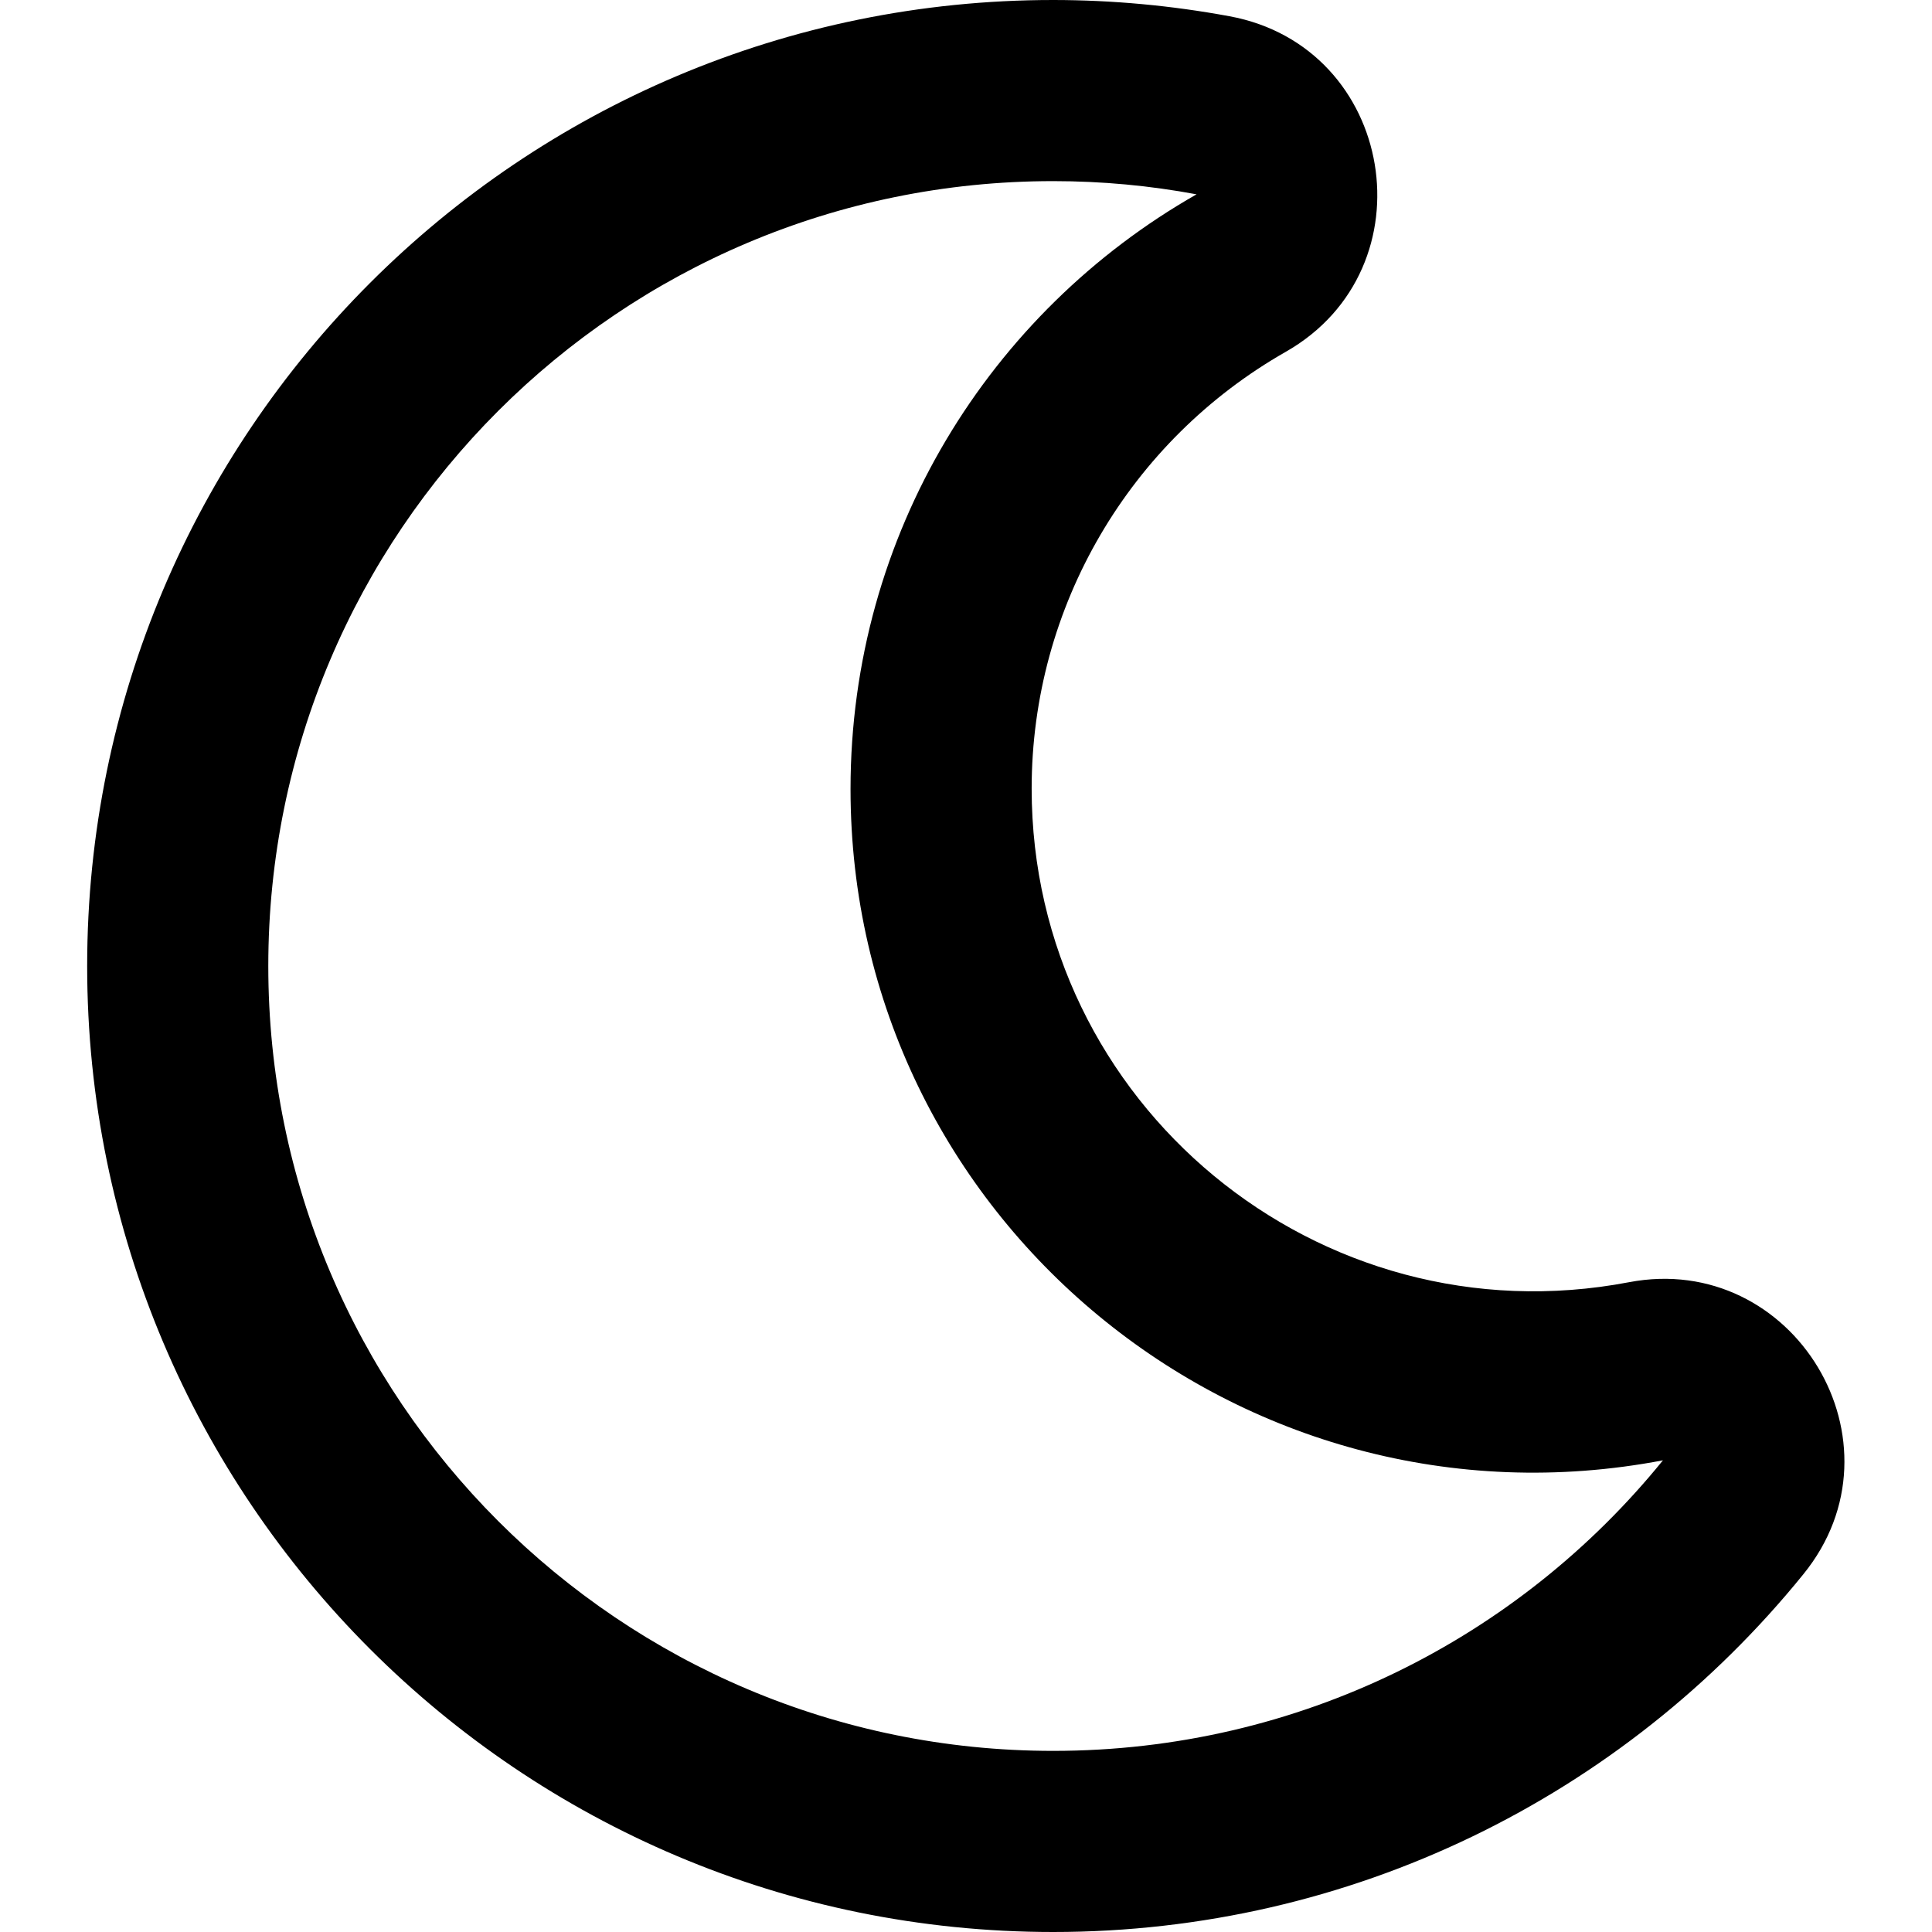
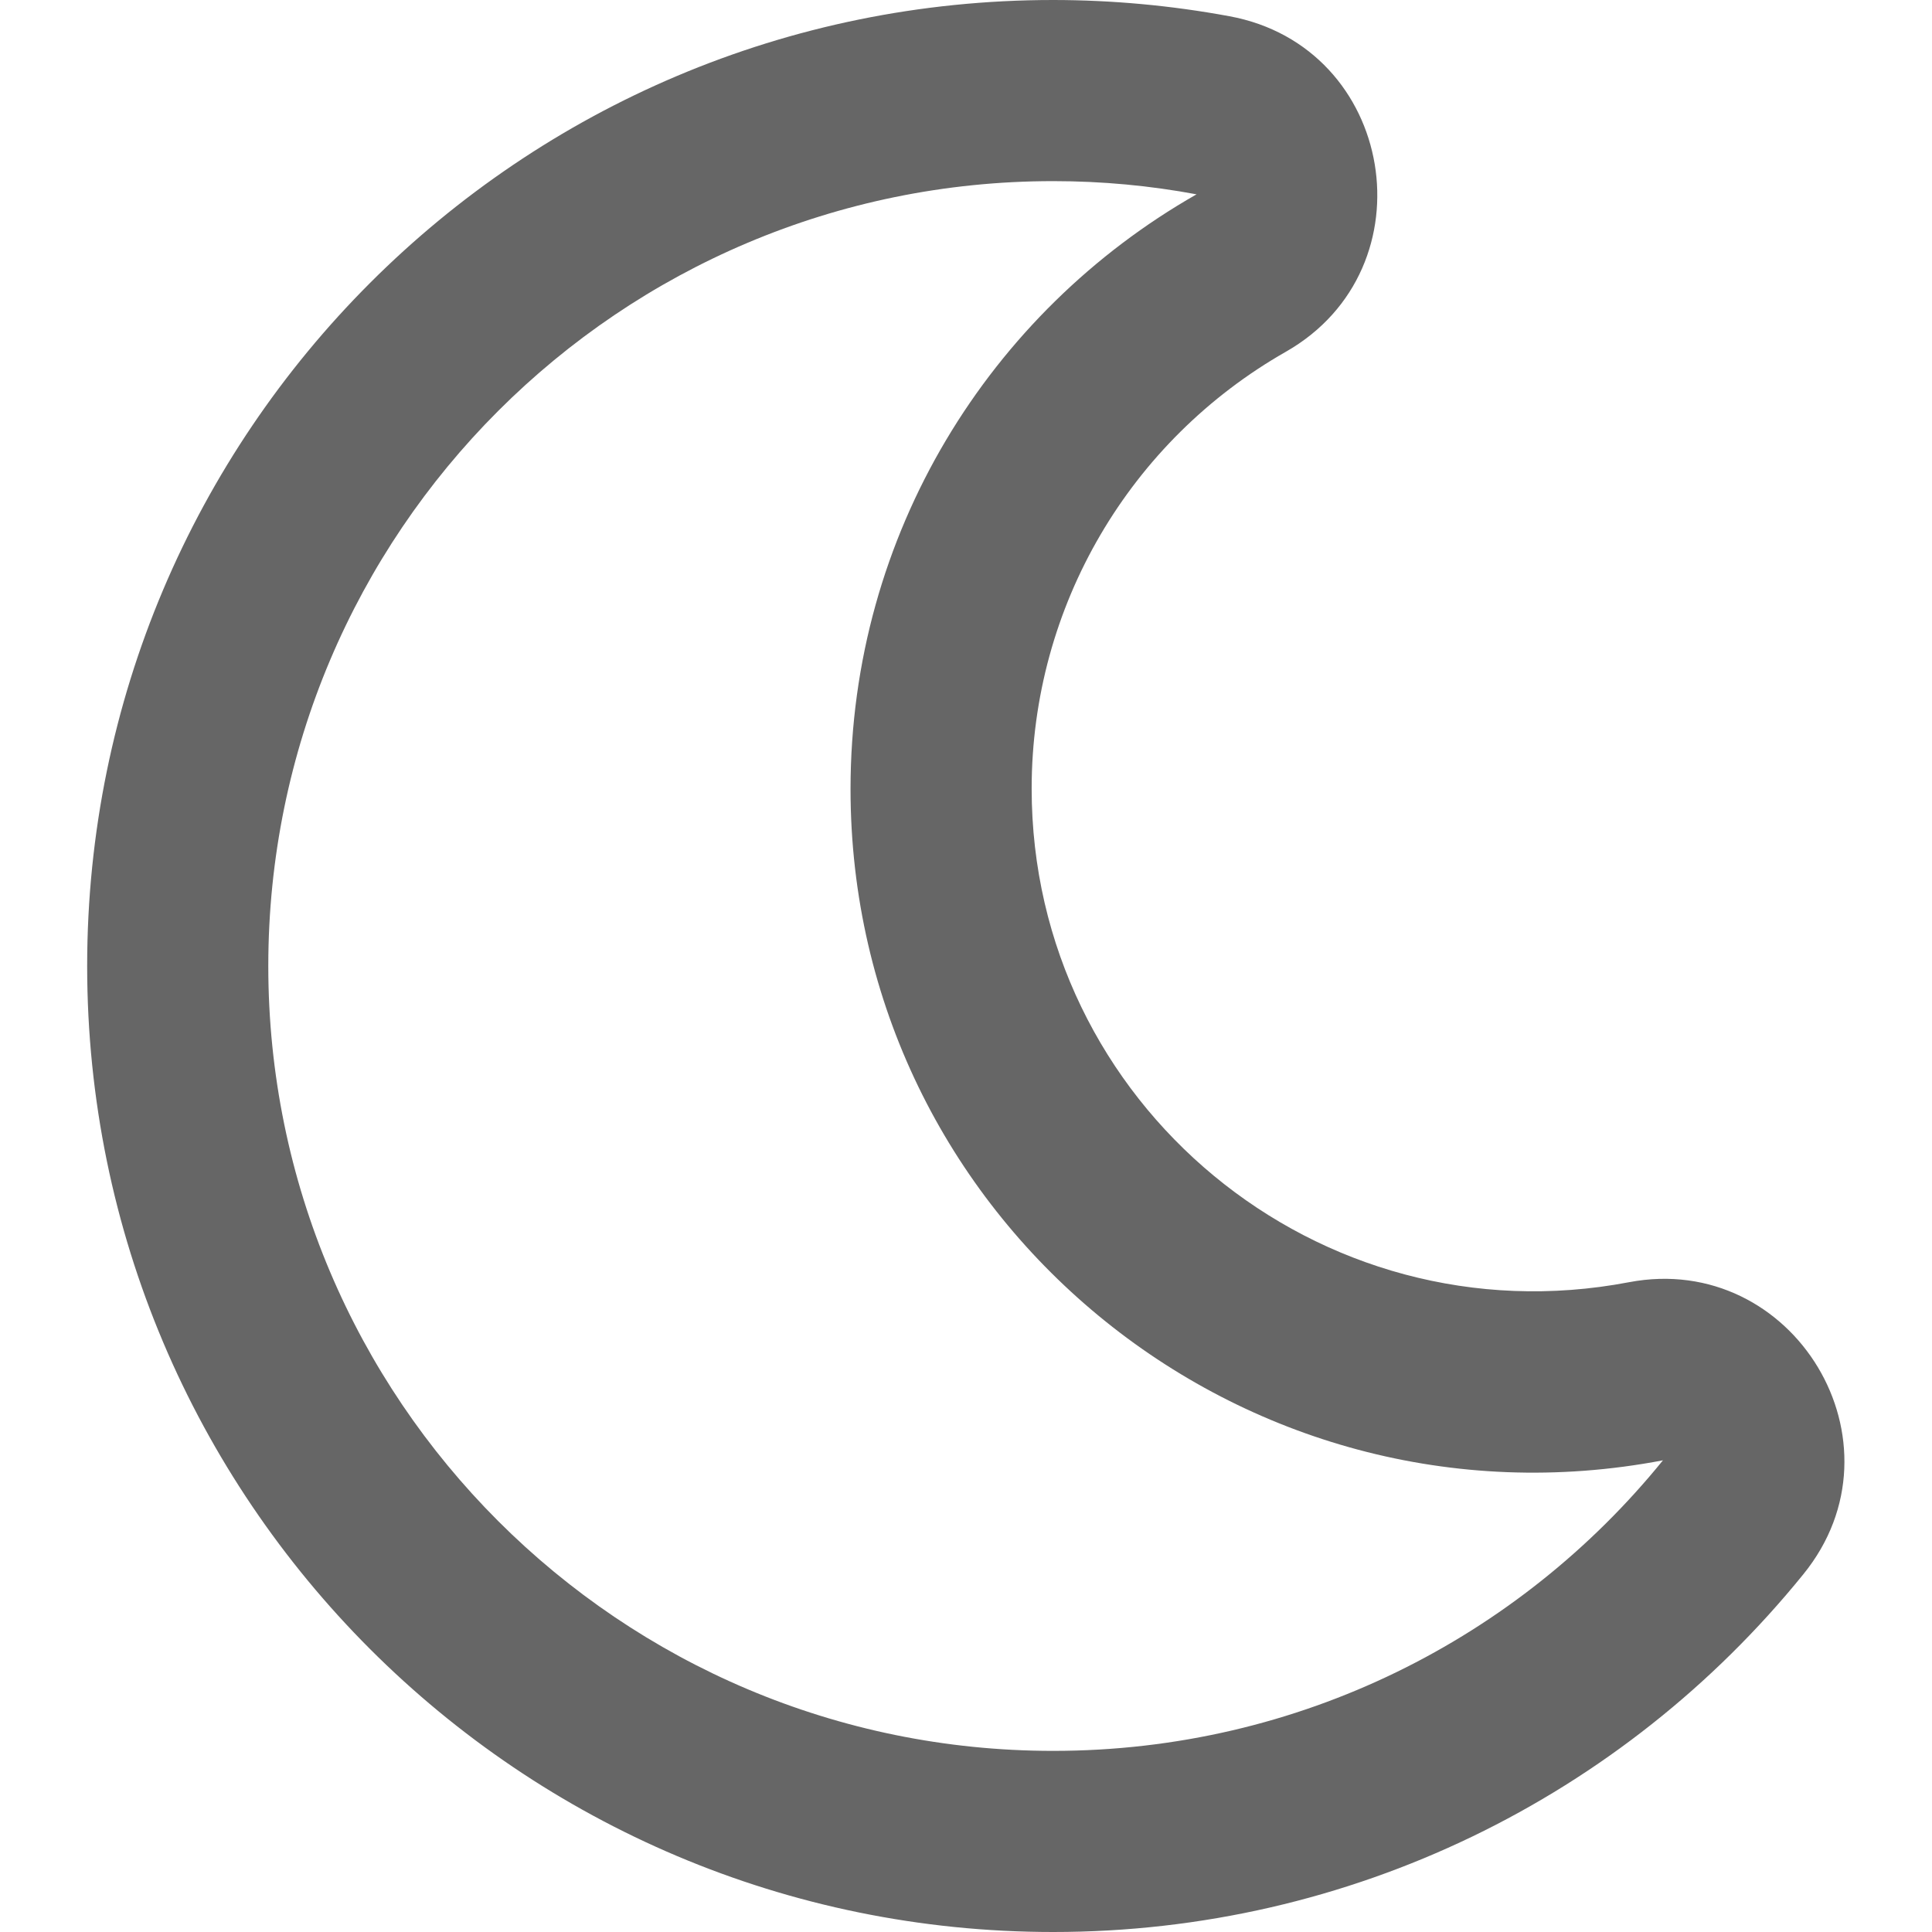
- <svg xmlns="http://www.w3.org/2000/svg" viewBox="0 0 512 512">
+ <svg xmlns="http://www.w3.org/2000/svg" viewBox="0 0 512 512" fill="#666">
  <path d="M279.1 512c78.8 0 151-35.8 198.8-94.8 28.3-34.8-2.6-85.7-46.2-77.4-82.3 15.7-158.3-47.3-158.3-130.8 0-48.4 26.1-92.3 67.4-115.8 38.7-22.1 29-80.8-15-88.9A257.9 257.9 0 0 0 279.1 0c-141.4 0-256 114.6-256 256 0 141.4 114.6 256 256 256zm0-464c13 0 25.7 1.2 38 3.5-54.8 31.2-91.7 90-91.7 157.6 0 113.8 103.6 199.2 215.3 177.9C402.6 434 344.4 464 279.1 464c-114.9 0-208-93.1-208-208s93.1-208 208-208z" />
</svg>
